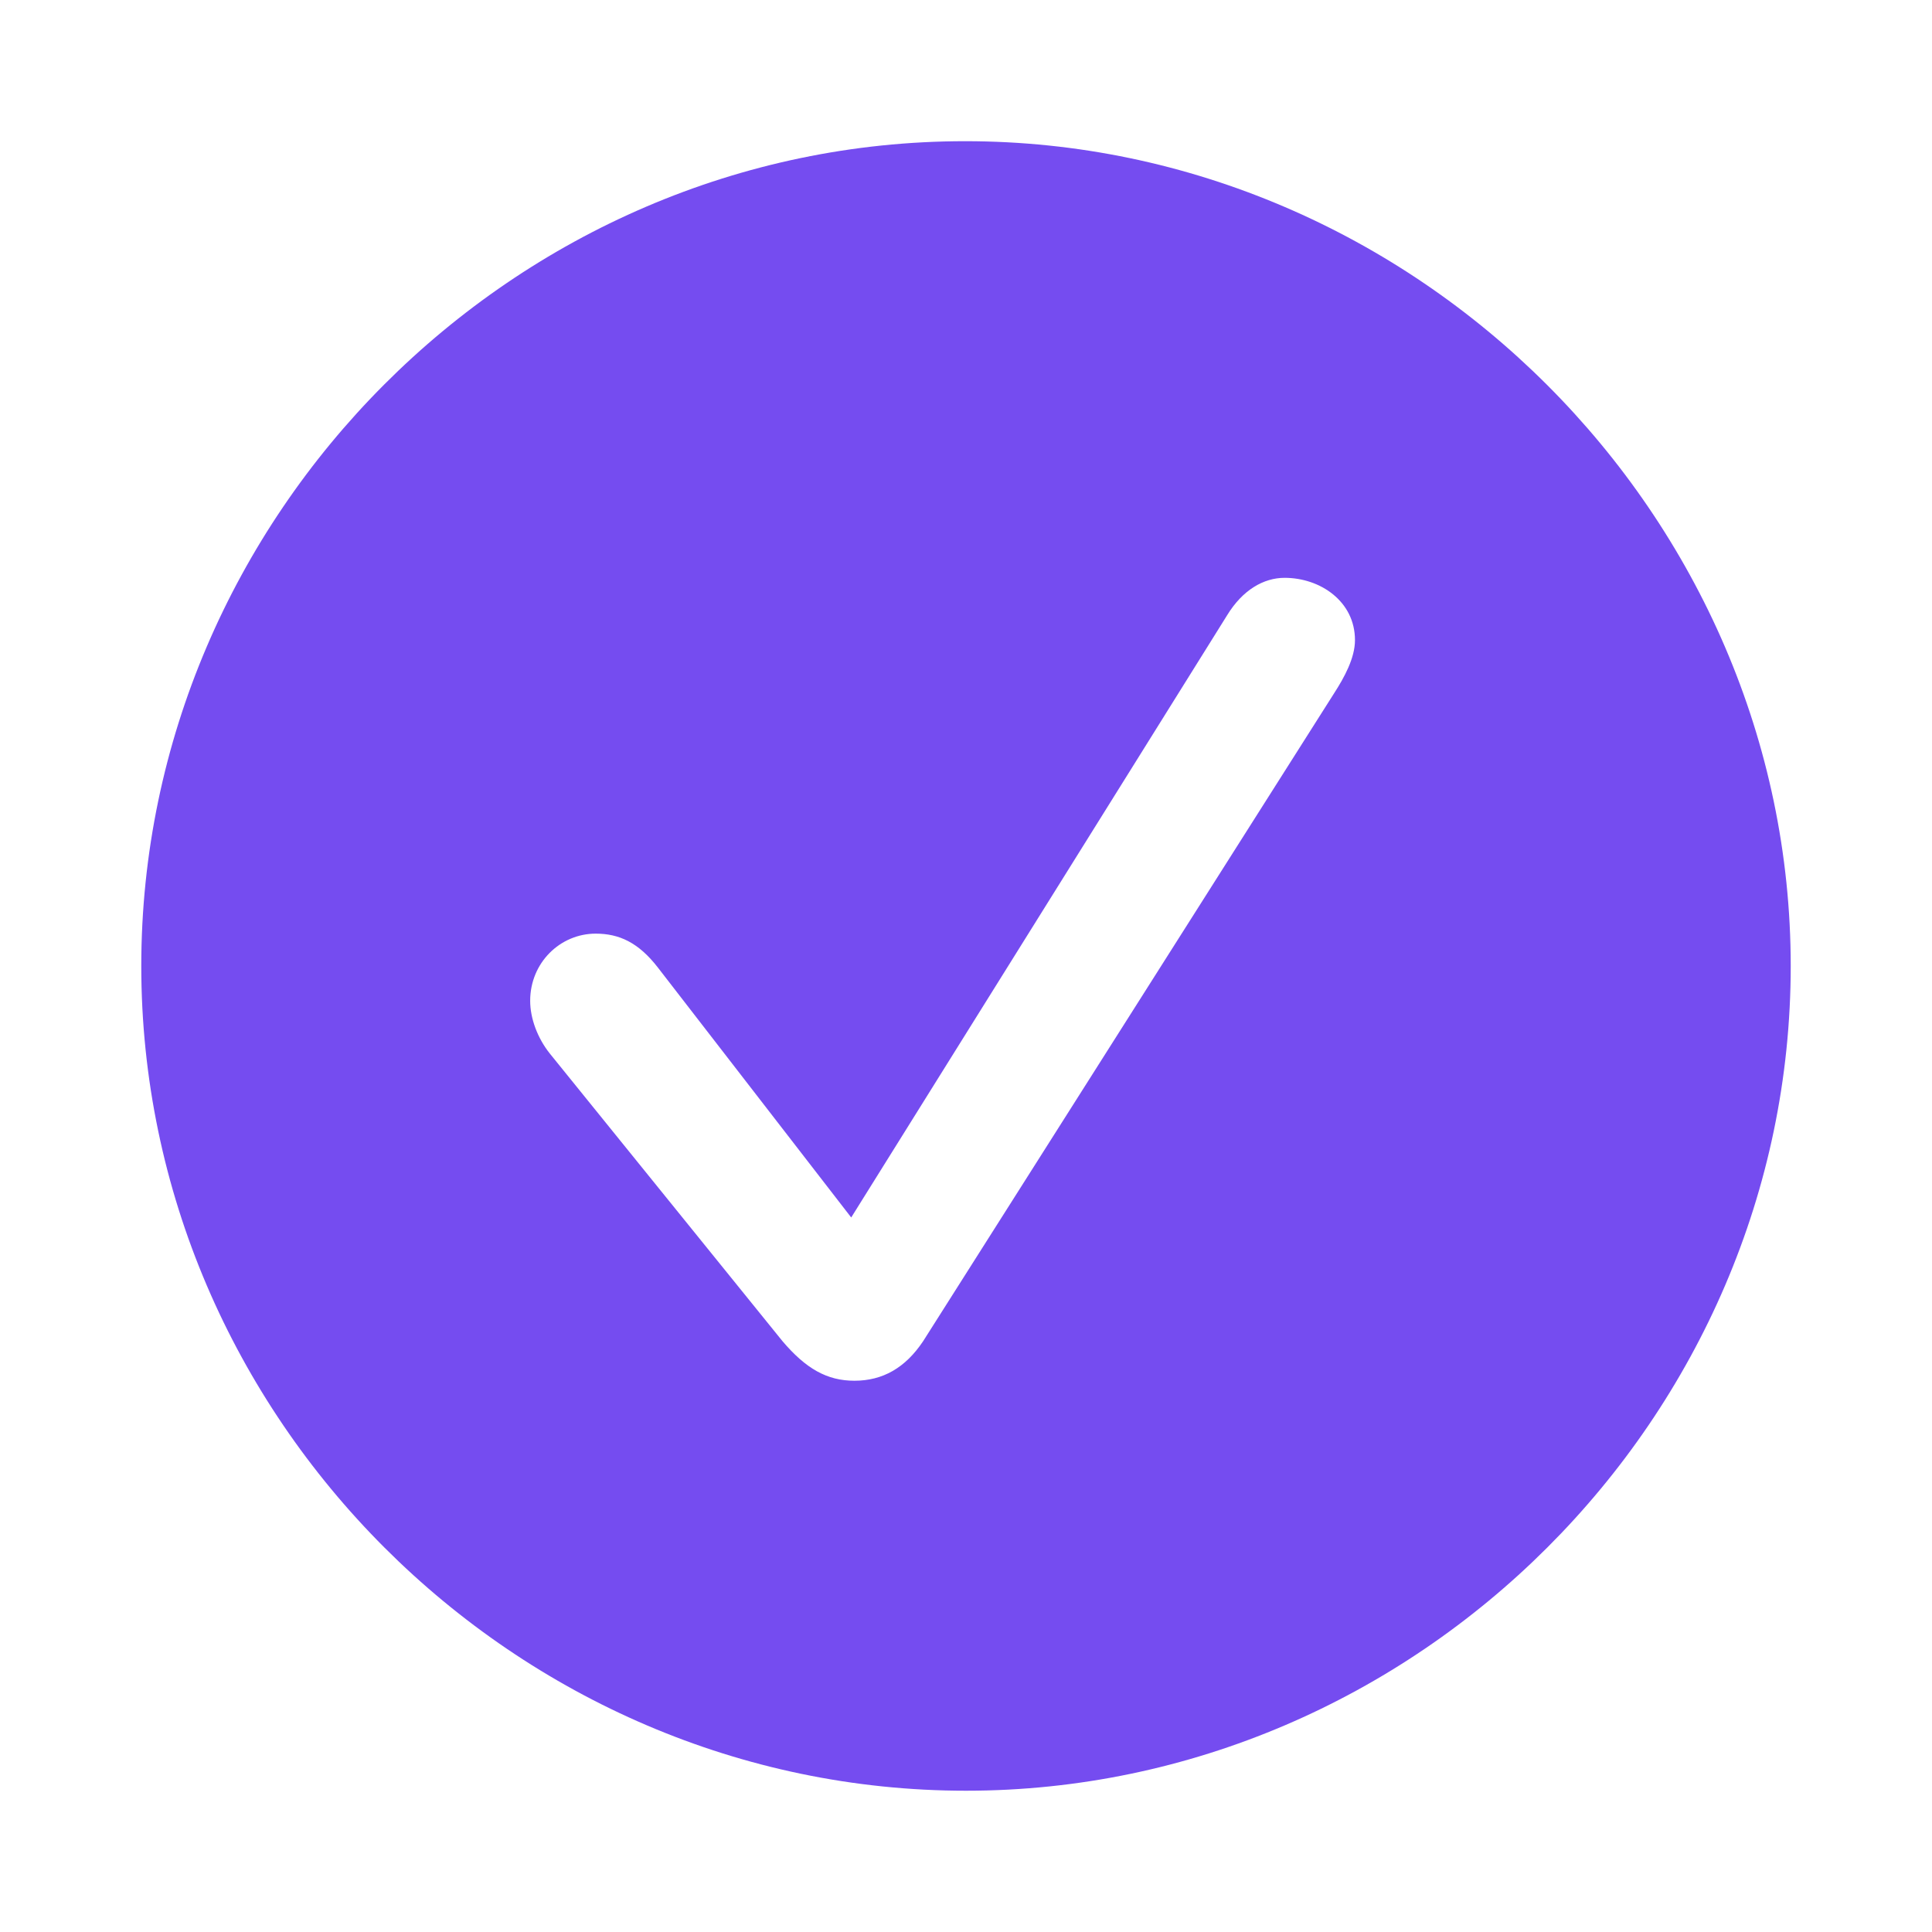
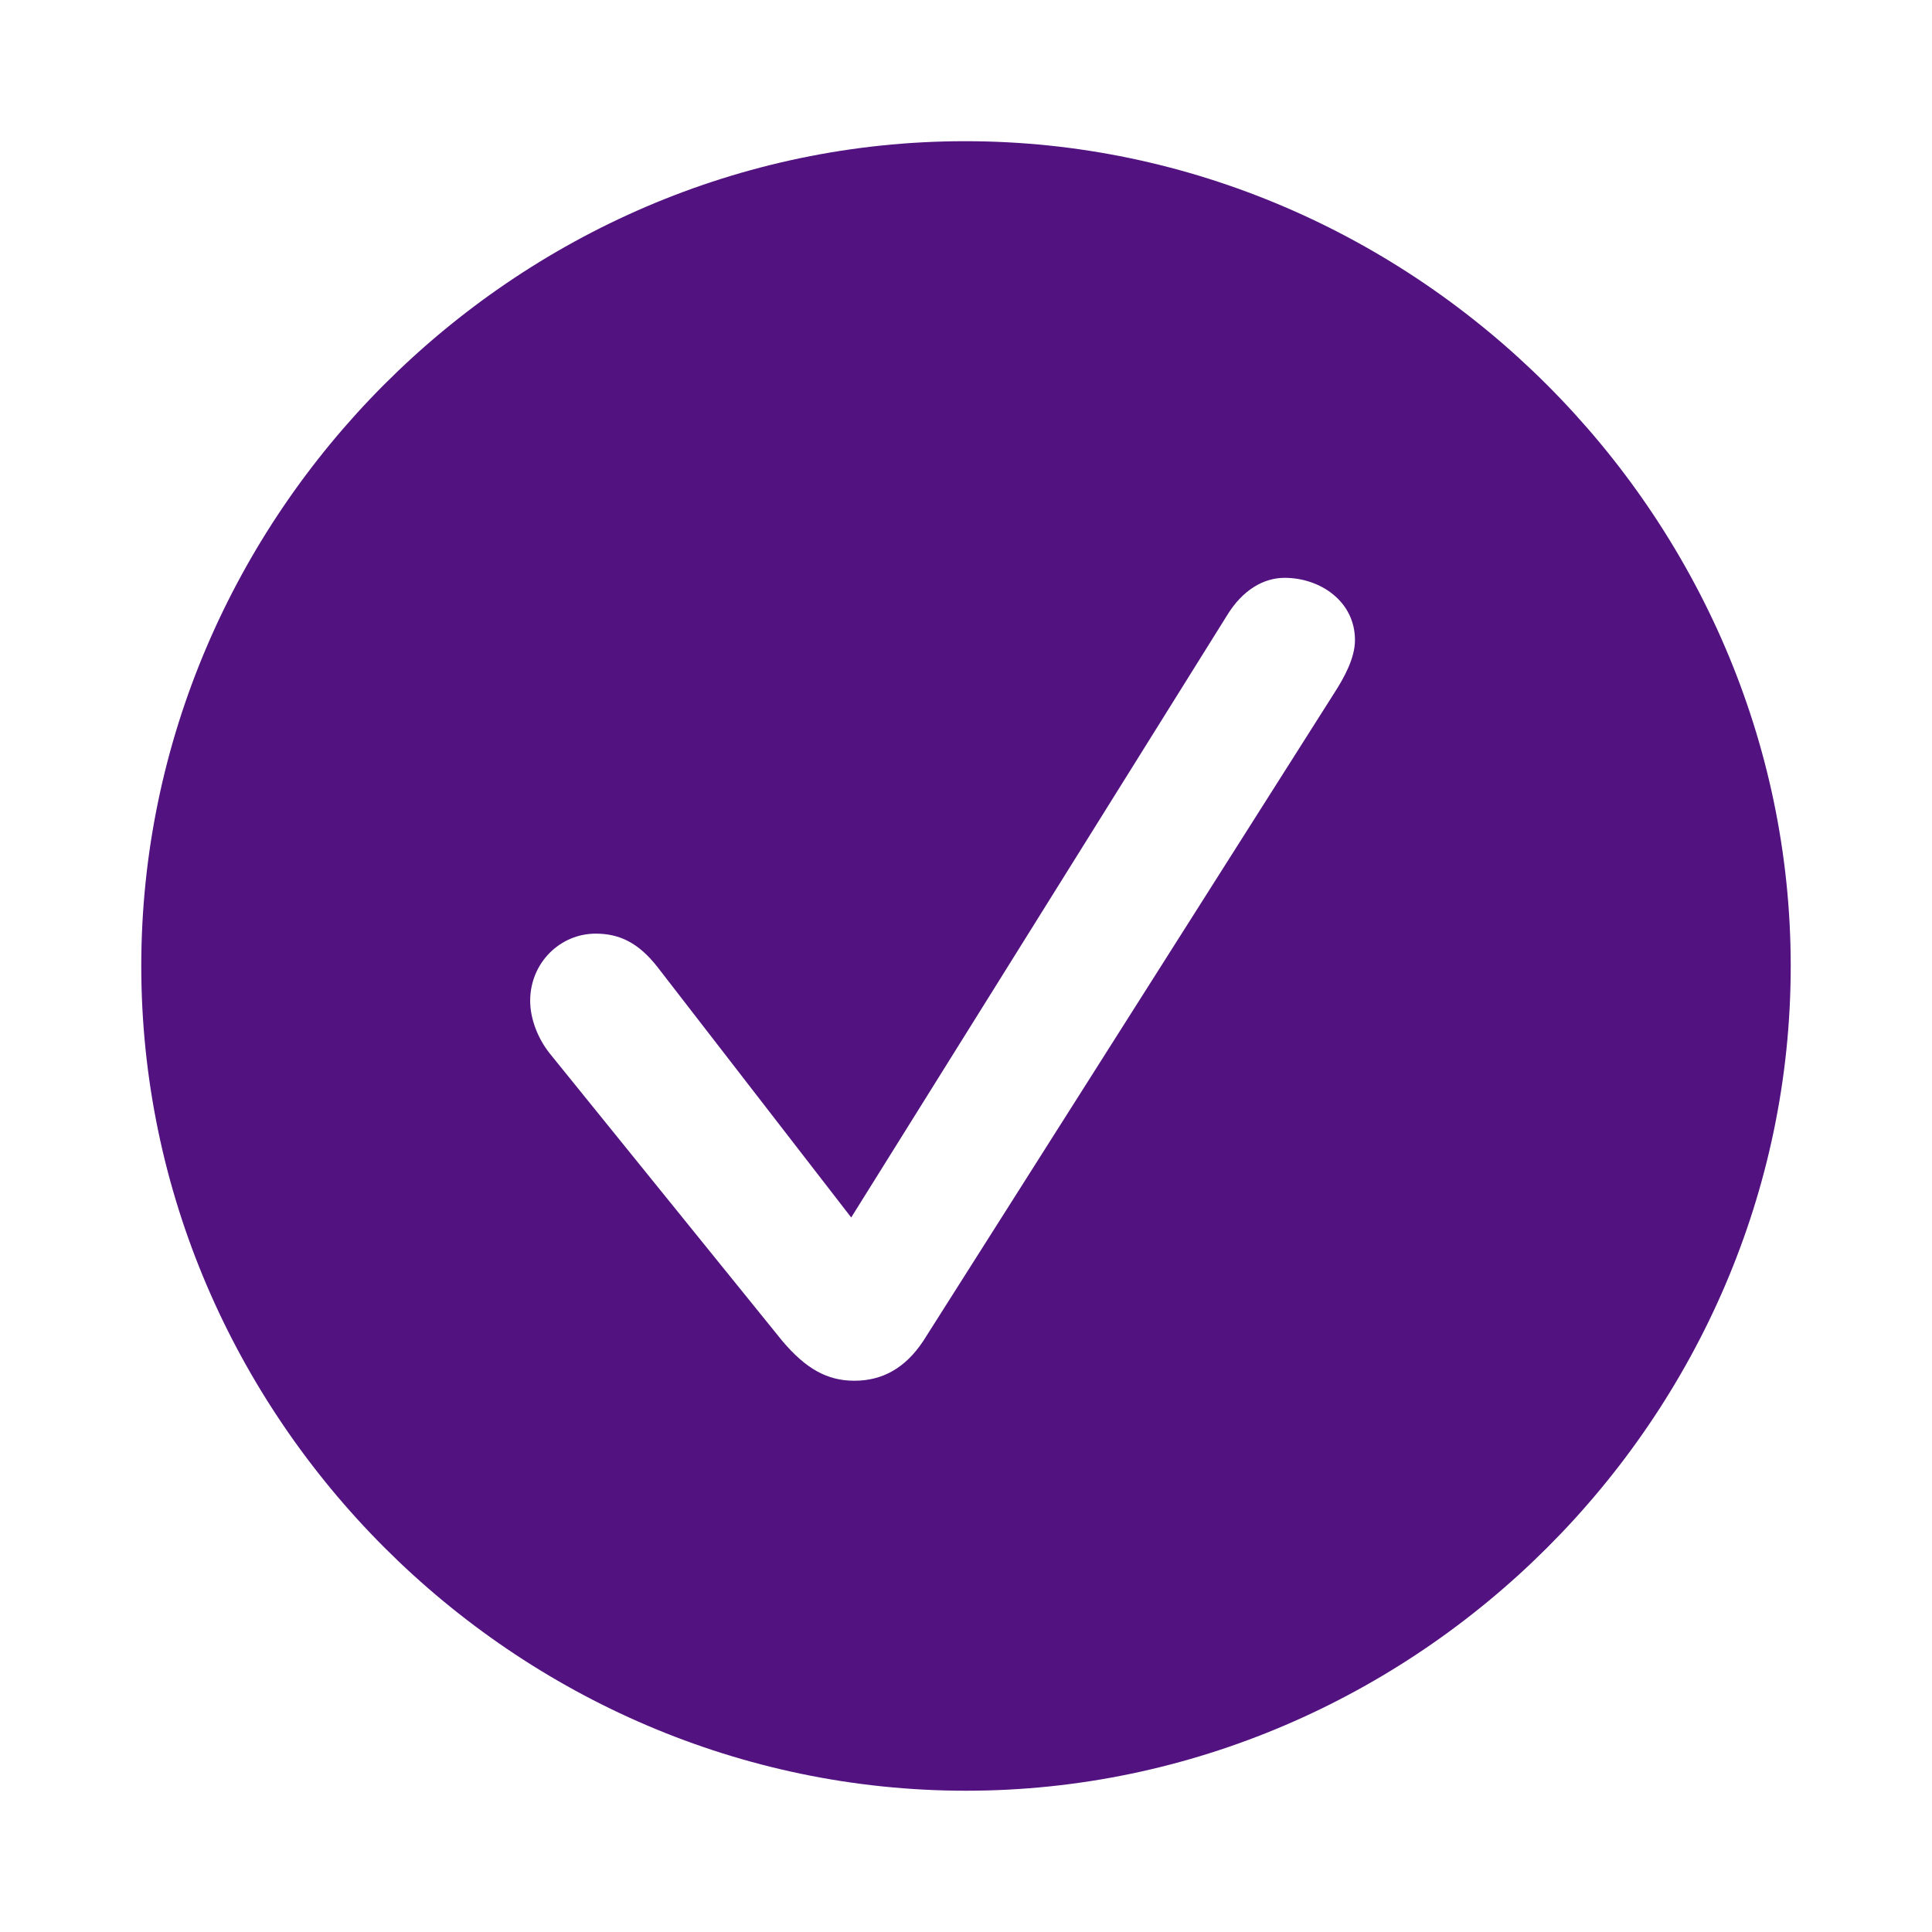
<svg xmlns="http://www.w3.org/2000/svg" width="24" height="24" viewBox="0 0 24 24" fill="none">
-   <path d="M12 22.245C17.595 22.245 22.245 17.605 22.245 12C22.245 6.405 17.585 1.754 11.99 1.754C6.385 1.754 1.755 6.405 1.755 12C1.755 17.605 6.395 22.245 12 22.245ZM10.614 17.152C10.273 17.152 10.011 17.002 9.72 16.66L6.828 13.085C6.677 12.894 6.586 12.652 6.586 12.432C6.586 11.96 6.958 11.598 7.4 11.598C7.691 11.598 7.932 11.708 8.173 12.02L10.574 15.124L15.245 7.641C15.436 7.329 15.697 7.178 15.958 7.178C16.4 7.178 16.832 7.47 16.832 7.952C16.832 8.173 16.701 8.414 16.571 8.615L11.468 16.66C11.247 16.992 10.965 17.152 10.614 17.152Z" fill="#754CF0" />
+   <path d="M12 22.245C17.595 22.245 22.245 17.605 22.245 12C22.245 6.405 17.585 1.754 11.99 1.754C6.385 1.754 1.755 6.405 1.755 12C1.755 17.605 6.395 22.245 12 22.245ZM10.614 17.152C10.273 17.152 10.011 17.002 9.72 16.66L6.828 13.085C6.677 12.894 6.586 12.652 6.586 12.432C6.586 11.96 6.958 11.598 7.4 11.598C7.691 11.598 7.932 11.708 8.173 12.02L10.574 15.124L15.245 7.641C15.436 7.329 15.697 7.178 15.958 7.178C16.4 7.178 16.832 7.47 16.832 7.952C16.832 8.173 16.701 8.414 16.571 8.615L11.468 16.66C11.247 16.992 10.965 17.152 10.614 17.152Z" fill="#521280" />
</svg>
